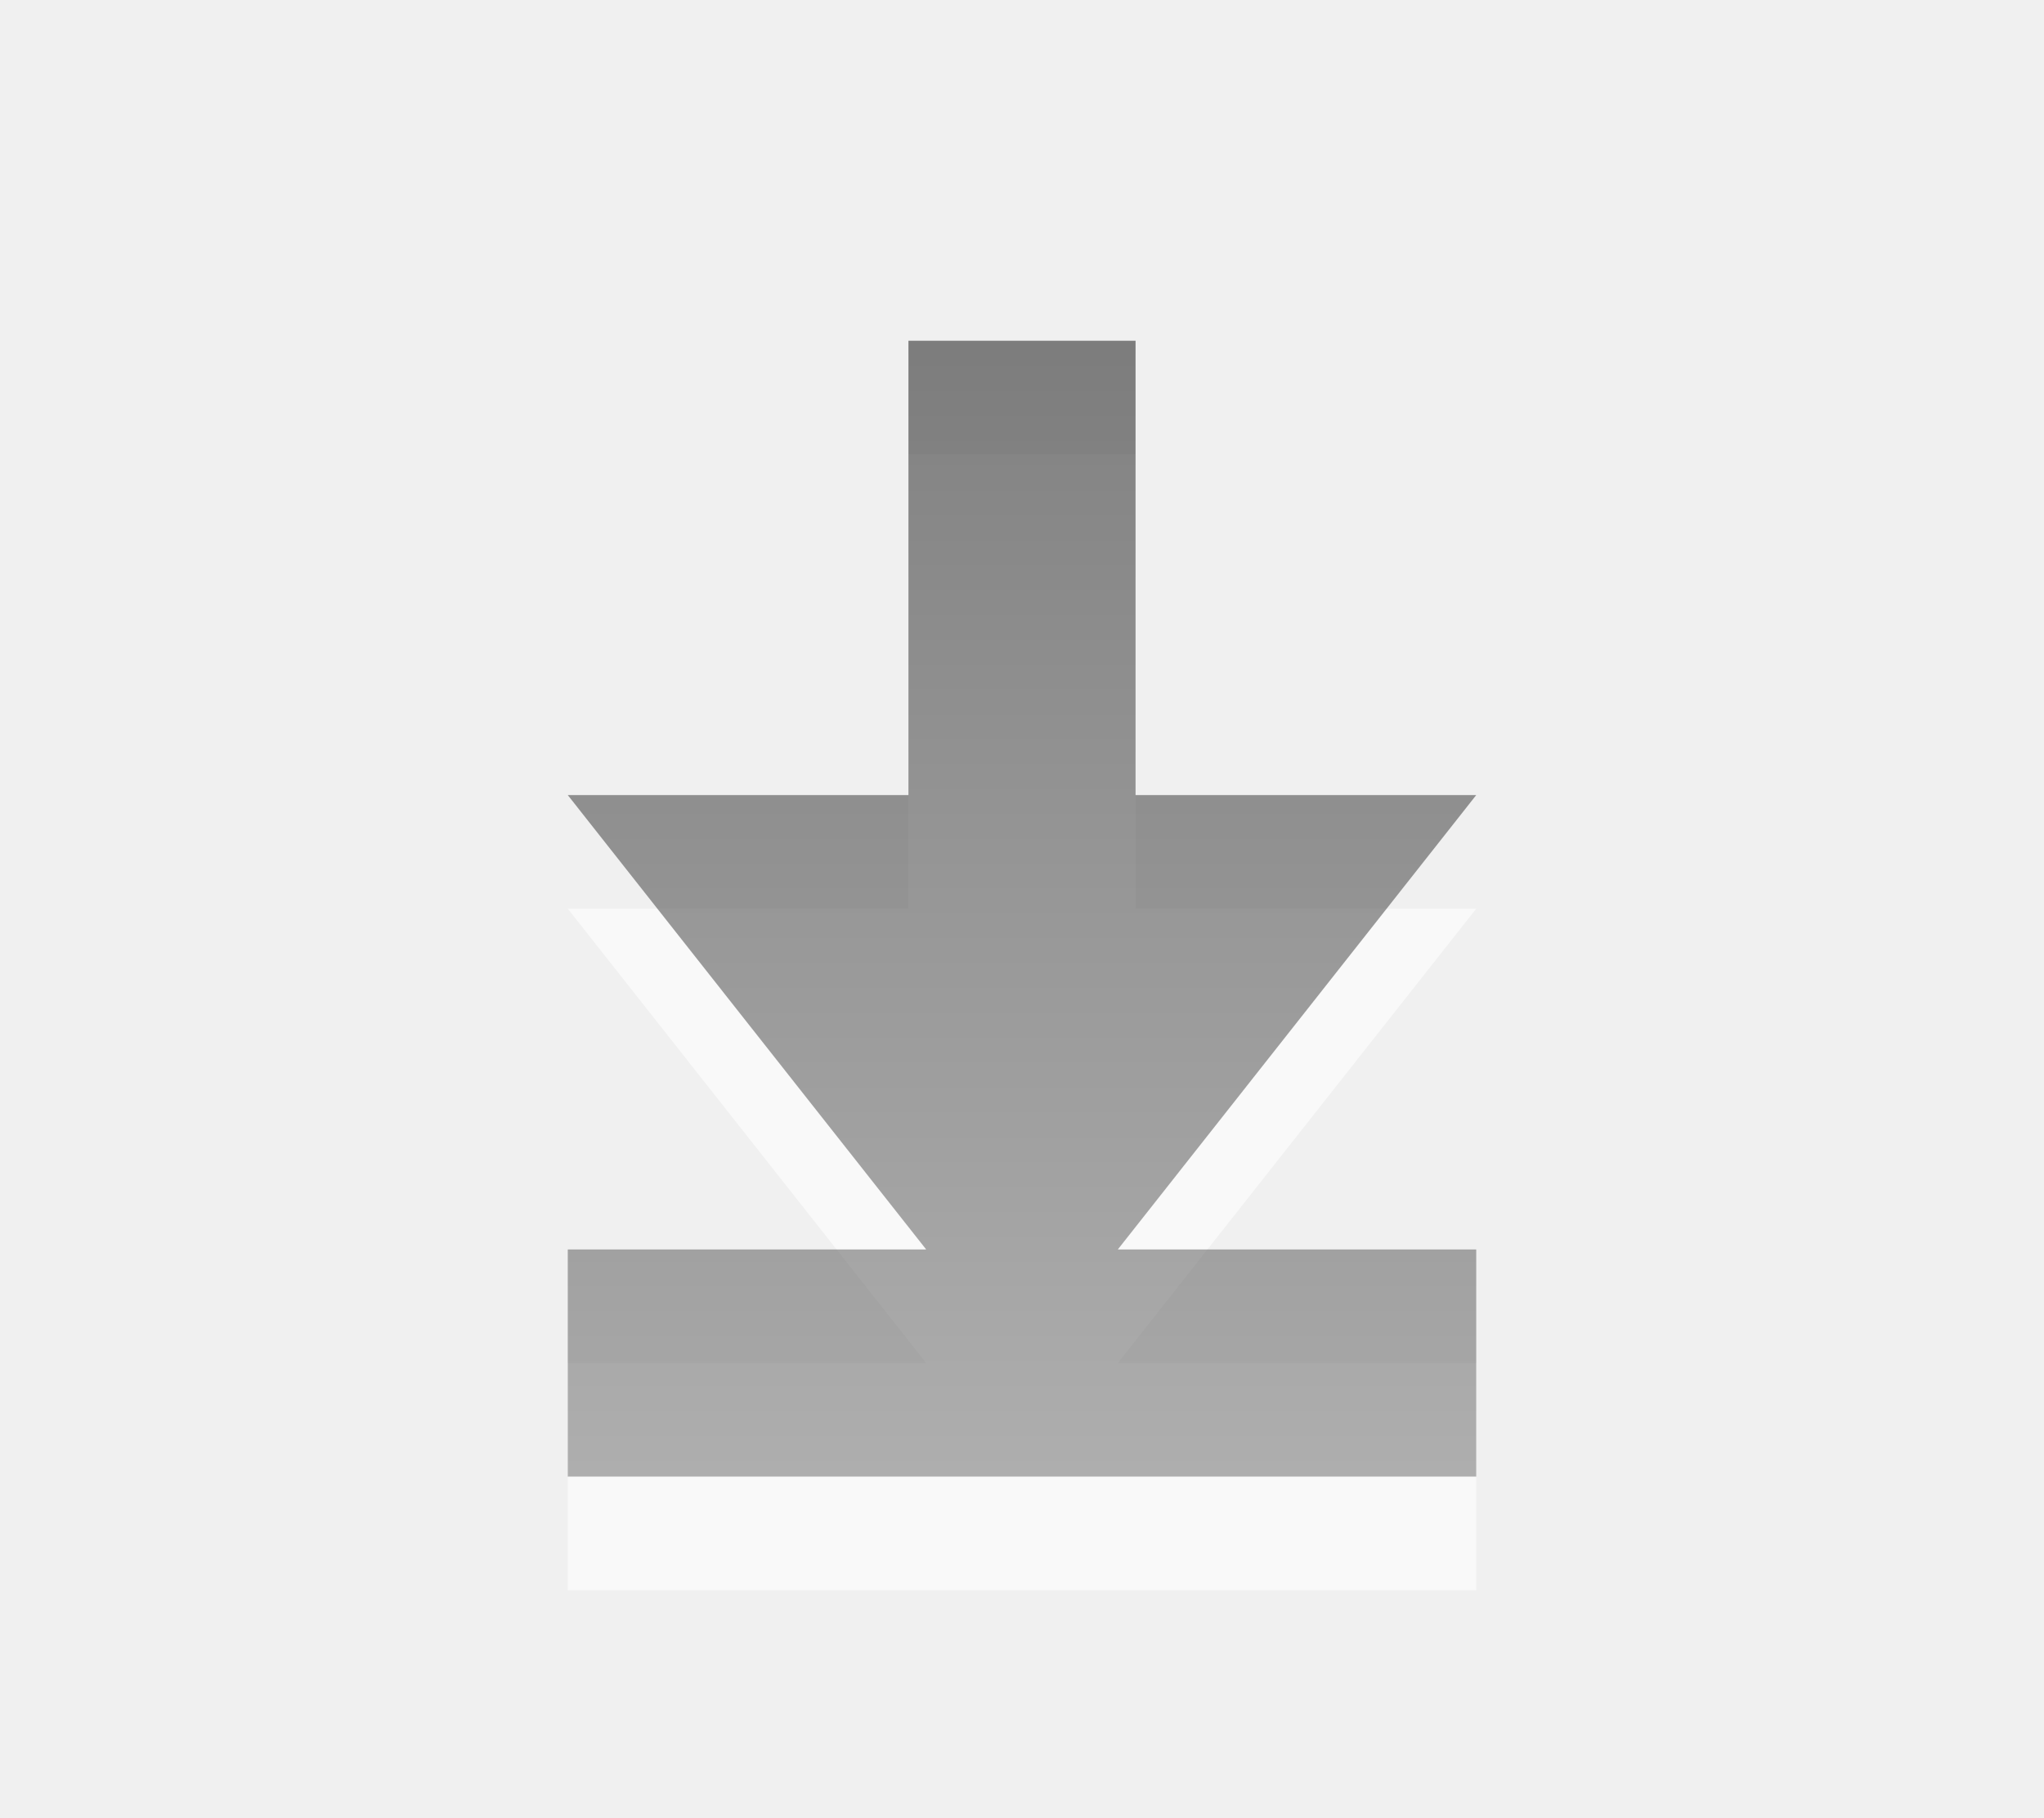
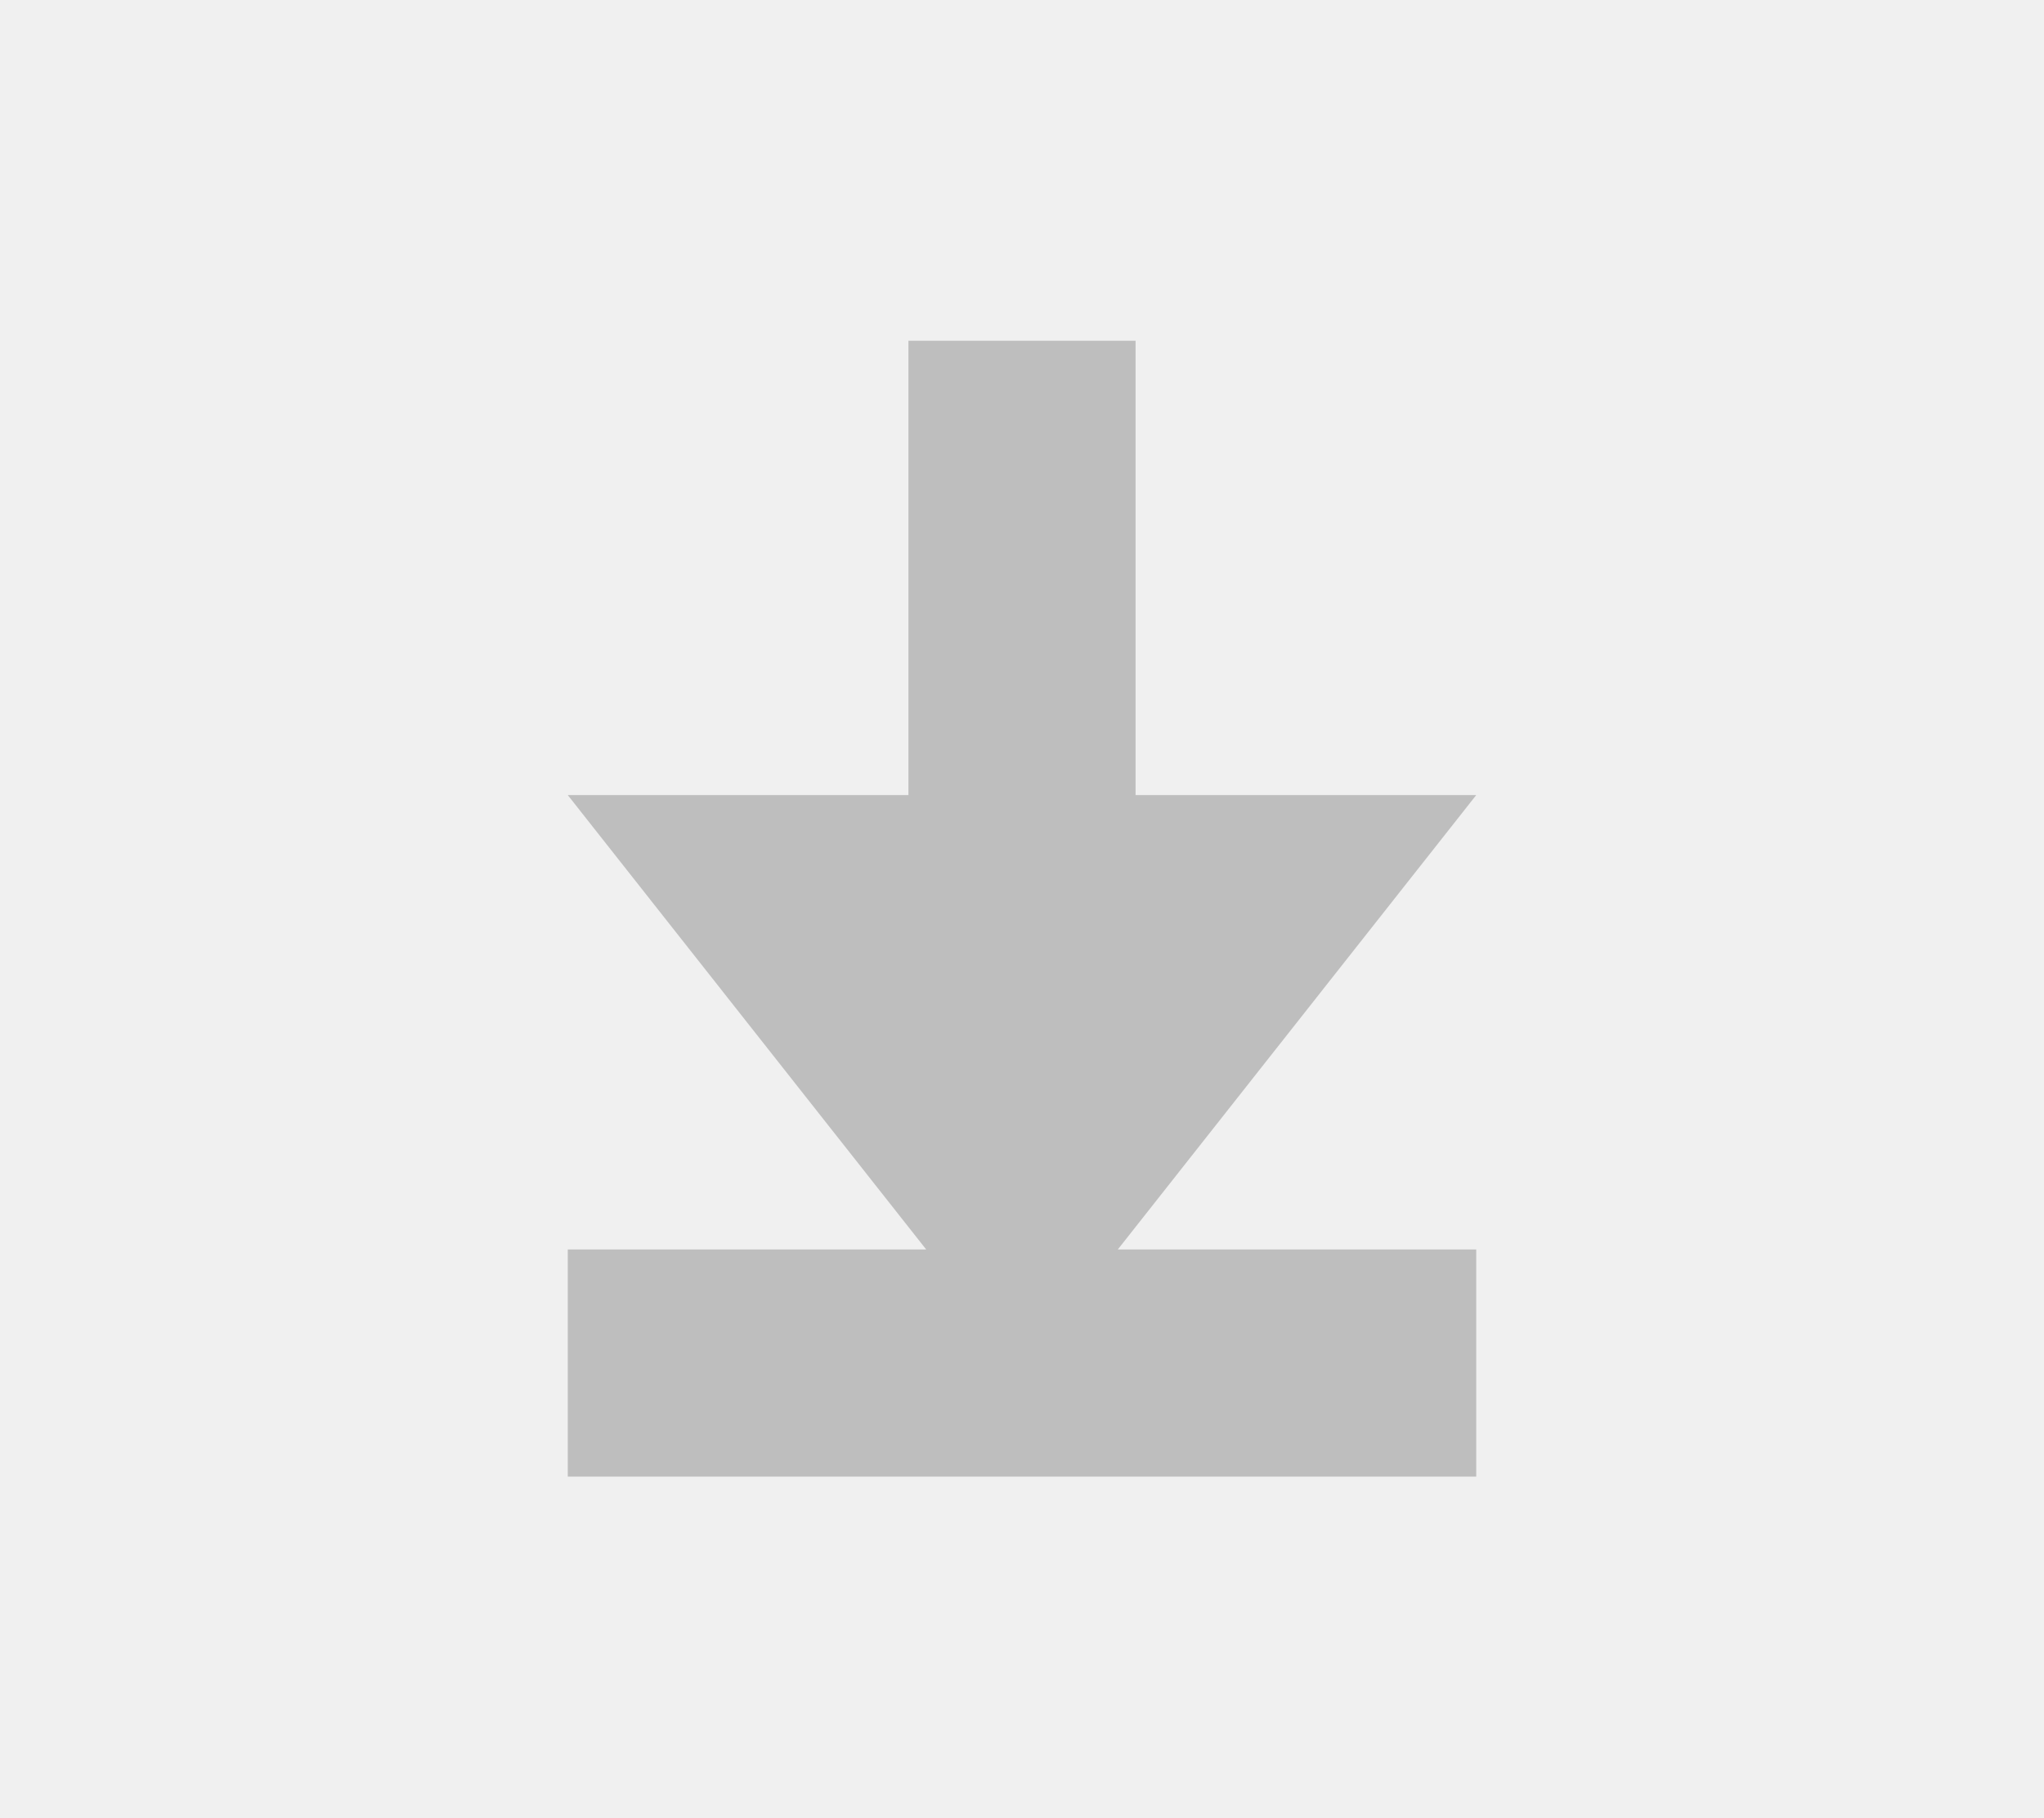
<svg xmlns="http://www.w3.org/2000/svg" xmlns:xlink="http://www.w3.org/1999/xlink" version="1.0" width="18" height="16" id="svg2">
  <defs id="defs4">
    <linearGradient id="linearGradient3587-6-5">
      <stop id="stop3589-9-2" style="stop-color:#000000;stop-opacity:1" offset="0" />
      <stop id="stop3591-7-4" style="stop-color:#646464;stop-opacity:1" offset="1" />
    </linearGradient>
    <linearGradient x1="7.08" y1="7.694" x2="11.318" y2="11.932" id="linearGradient2388" xlink:href="#linearGradient3587-6-5" gradientUnits="userSpaceOnUse" gradientTransform="matrix(0.7071068,0.7071068,-0.7071068,0.7071068,11.12132,-5.435029)" />
    <linearGradient y2="15.936" x2="8.131" y1="19.05" x1="8.131" gradientUnits="userSpaceOnUse" id="linearGradient5038" xlink:href="#linearGradient3732-77" gradientTransform="matrix(0.8666667,0,0,0.7333333,2.066667,-16.06667)" />
    <linearGradient id="linearGradient3732-77">
      <stop id="stop3734-3" offset="0" style="stop-color:#000000;stop-opacity:1;" />
      <stop id="stop3736-71" offset="1" style="stop-color:#000000;stop-opacity:0;" />
    </linearGradient>
    <linearGradient xlink:href="#linearGradient3788" id="linearGradient3794" x1="8.131" y1="19.05" x2="8.131" y2="15.936" gradientUnits="userSpaceOnUse" gradientTransform="matrix(1.133333,0,0,1,-0.06666673,-3)" />
    <linearGradient id="linearGradient3788">
      <stop style="stop-color:#ffffff;stop-opacity:1;" offset="0" id="stop3790" />
      <stop style="stop-color:#ffffff;stop-opacity:0;" offset="1" id="stop3792" />
    </linearGradient>
    <linearGradient xlink:href="#linearGradient3587-6-5-1-5" id="linearGradient6695" gradientUnits="userSpaceOnUse" gradientTransform="matrix(0.7071068,0.7071068,-0.7071068,0.7071068,-9.87868,-7.43503)" x1="22.863" y1="-0.949" x2="26.234" y2="2.421" />
    <linearGradient id="linearGradient3587-6-5-1-5">
      <stop offset="0" style="stop-color:#000000;stop-opacity:1" id="stop3589-9-2-8-5" />
      <stop offset="1" style="stop-color:#646464;stop-opacity:1" id="stop3591-7-4-3-0" />
    </linearGradient>
    <linearGradient xlink:href="#linearGradient3587-6-5-1-5" id="linearGradient6693" gradientUnits="userSpaceOnUse" gradientTransform="matrix(0.7071068,0.7071068,-0.7071068,0.7071068,-9.87868,-7.43503)" x1="19.491" y1="-4.322" x2="22.887" y2="-0.926" />
    <linearGradient id="linearGradient3059">
      <stop offset="0" style="stop-color:#000000;stop-opacity:1" id="stop3061" />
      <stop offset="1" style="stop-color:#646464;stop-opacity:1" id="stop3063" />
    </linearGradient>
    <linearGradient id="linearGradient3587-6-5-1-5-2">
      <stop offset="0" style="stop-color:#000000;stop-opacity:1" id="stop3589-9-2-8-5-0" />
      <stop offset="1" style="stop-color:#646464;stop-opacity:1" id="stop3591-7-4-3-0-1" />
    </linearGradient>
    <linearGradient y2="-0.926" x2="22.887" y1="-4.322" x1="19.491" gradientTransform="matrix(0.7071068,0.7071068,-0.7071068,0.7071068,-18.87868,-10.43503)" gradientUnits="userSpaceOnUse" id="linearGradient3054" xlink:href="#linearGradient3587-6-5-1-5-2" />
    <linearGradient y2="2.421" x2="26.234" y1="-0.949" x1="22.863" gradientTransform="matrix(0.7071068,0.7071068,-0.7071068,0.7071068,-9.87868,-7.43503)" gradientUnits="userSpaceOnUse" id="linearGradient6695-3" xlink:href="#linearGradient3587-6-5-1-5-3" />
    <linearGradient y2="-0.926" x2="22.887" y1="-4.322" x1="19.491" gradientTransform="matrix(0.7071068,0.7071068,-0.7071068,0.7071068,-9.87868,-7.43503)" gradientUnits="userSpaceOnUse" id="linearGradient6693-4" xlink:href="#linearGradient3587-6-5-1-5-3" />
    <linearGradient id="linearGradient3587-6-5-1-5-3">
      <stop id="stop3589-9-2-8-5-9" style="stop-color:#000000;stop-opacity:1" offset="0" />
      <stop id="stop3591-7-4-3-0-2" style="stop-color:#646464;stop-opacity:1" offset="1" />
    </linearGradient>
    <linearGradient xlink:href="#linearGradient3587-6-5-1-5-3" id="linearGradient3133" gradientUnits="userSpaceOnUse" gradientTransform="matrix(0.7071068,0.7071068,-0.7071068,0.7071068,-25.79434,-7.483223)" x1="22.863" y1="-0.949" x2="26.234" y2="2.421" />
    <linearGradient xlink:href="#linearGradient3587-6-5-1-5-3" id="linearGradient3136" gradientUnits="userSpaceOnUse" gradientTransform="matrix(0.7071068,0.7071068,-0.7071068,0.7071068,-25.79434,-7.483223)" x1="19.491" y1="-4.322" x2="22.887" y2="-0.926" />
-     <linearGradient xlink:href="#linearGradient3587-6-5-1-5-3-6" id="linearGradient3136-3" gradientUnits="userSpaceOnUse" gradientTransform="matrix(0.7071068,0.7071068,-0.7071068,0.7071068,-25.79434,-7.983223)" x1="31.716" y1="-17.501" x2="39.466" y2="-9.751" />
    <linearGradient id="linearGradient3587-6-5-1-5-3-6">
      <stop id="stop3589-9-2-8-5-9-1" style="stop-color:#000000;stop-opacity:1" offset="0" />
      <stop id="stop3591-7-4-3-0-2-0" style="stop-color:#646464;stop-opacity:1" offset="1" />
    </linearGradient>
    <linearGradient y2="-0.926" x2="22.887" y1="-4.322" x1="19.491" gradientTransform="matrix(0.7071068,0.7071068,-0.7071068,0.7071068,-18.87868,-10.43503)" gradientUnits="userSpaceOnUse" id="linearGradient3162" xlink:href="#linearGradient3587-6-5-1-5-3-6" />
    <linearGradient xlink:href="#linearGradient3587-6-5-1-5-3-6-7" id="linearGradient3136-3-7" gradientUnits="userSpaceOnUse" gradientTransform="matrix(0.7071068,0.7071068,-0.7071068,0.7071068,-25.79434,-7.483223)" x1="31.716" y1="-17.501" x2="39.466" y2="-9.751" />
    <linearGradient id="linearGradient3587-6-5-1-5-3-6-7">
      <stop id="stop3589-9-2-8-5-9-1-7" style="stop-color:#000000;stop-opacity:1" offset="0" />
      <stop id="stop3591-7-4-3-0-2-0-5" style="stop-color:#646464;stop-opacity:1" offset="1" />
    </linearGradient>
  </defs>
-   <path style="opacity:0.6;color:#000000;fill:#ffffff;fill-opacity:1;fill-rule:evenodd;stroke:none;stroke-width:0.998;marker:none;visibility:visible;display:inline;overflow:visible;enable-background:accumulate" id="path3288-51-5" d="m 8,4 0,4 -3,0 L 8.156,12 l -3.156,0 0,2 L 13,14 13,12 9.844,12 13,8 l -3,0 0,-4 z" />
-   <path style="opacity:0.5;color:#000000;fill:url(#linearGradient3136-3);fill-opacity:1;fill-rule:evenodd;stroke:none;stroke-width:0.998;marker:none;visibility:visible;display:inline;overflow:visible;enable-background:accumulate" id="path3288-51" d="m 8,3 0,4 -3,0 L 8.156,11 l -3.156,0 0,2 L 13,13 13,11 9.844,11 13,7 l -3,0 0,-4 z" />
+   <path style="opacity:1;color:#bebebe;fill:#bebebe;fill-opacity:1;fill-rule:nonzero;stroke:none;stroke-width:1;marker:none;visibility:visible;display:inline;overflow:visible;enable-background:accumulate" id="path3288-51" d="m 8,3 0,4 -3,0 L 8.156,11 l -3.156,0 0,2 L 13,13 13,11 9.844,11 13,7 l -3,0 0,-4 z" />
  <text id="text4087-2-6-5" y="238.851" x="321.992" style="font-size:14px;font-style:normal;font-weight:normal;opacity:0.8;fill:#000000;fill-opacity:1;stroke:none;font-family:Bitstream Vera Sans" xml:space="preserve">
    <tspan y="238.851" x="321.992" id="tspan4089-7-2-9" />
  </text>
  <text xml:space="preserve" style="font-size:14px;font-style:normal;font-weight:normal;opacity:0.8;fill:#000000;fill-opacity:1;stroke:none;font-family:Bitstream Vera Sans" x="-1693.691" y="1062.896" id="text4087-2-6-5-59">
    <tspan id="tspan4089-7-2-9-4" x="-1693.691" y="1062.896" />
  </text>
  <flowRoot xml:space="preserve" id="flowRoot38698" style="font-size:12px;font-style:normal;font-variant:normal;font-weight:normal;font-stretch:normal;line-height:125%;letter-spacing:0px;word-spacing:0px;fill:#000000;fill-opacity:1;stroke:none;font-family:Ubuntu;-inkscape-font-specification:Ubuntu" transform="translate(-97.79225,-690.3555)">
    <flowRegion id="flowRegion38700">
      <rect id="rect38702" width="40" height="23" x="531" y="299" />
    </flowRegion>
    <flowPara id="flowPara38704" />
  </flowRoot>
  <text id="text4087-2-6-5-1" y="7.667" x="-766.763" style="font-size:14px;font-style:normal;font-weight:normal;opacity:0.8;fill:#000000;fill-opacity:1;stroke:none;font-family:Bitstream Vera Sans" xml:space="preserve">
    <tspan y="7.667" x="-766.763" id="tspan4089-7-2-9-7" />
  </text>
  <text id="text4087-2-6-5-7" y="-449.333" x="125.862" style="font-size:14px;font-style:normal;font-weight:normal;opacity:0.8;fill:#000000;fill-opacity:1;stroke:none;font-family:Bitstream Vera Sans" xml:space="preserve">
    <tspan y="-449.333" x="125.862" id="tspan4089-7-2-9-1" />
  </text>
  <text id="text4087-2-6-5-5" y="-494.364" x="152.346" style="font-size:14px;font-style:normal;font-weight:normal;opacity:0.8;fill:#000000;fill-opacity:1;stroke:none;font-family:Bitstream Vera Sans" xml:space="preserve">
    <tspan y="-494.364" x="152.346" id="tspan4089-7-2-9-6" />
  </text>
  <text id="text4087-2-6-5-3" y="-502.333" x="-1496.138" style="font-size:14px;font-style:normal;font-weight:normal;opacity:0.8;fill:#000000;fill-opacity:1;stroke:none;font-family:Bitstream Vera Sans" xml:space="preserve">
    <tspan y="-502.333" x="-1496.138" id="tspan4089-7-2-9-18" />
  </text>
  <text id="text4087-2-6-5-4" y="-804.333" x="118.17" style="font-size:14px;font-style:normal;font-weight:normal;opacity:0.8;fill:#000000;fill-opacity:1;stroke:none;font-family:Bitstream Vera Sans" xml:space="preserve">
    <tspan y="-804.333" x="118.17" id="tspan4089-7-2-9-9" />
  </text>
  <text id="text4087-2-6-5-7-1" y="-111.664" x="1760.752" style="font-size:14px;font-style:normal;font-weight:normal;opacity:0.8;fill:#000000;fill-opacity:1;stroke:none;font-family:Bitstream Vera Sans" xml:space="preserve">
    <tspan y="-111.664" x="1760.752" id="tspan4089-7-2-9-1-8" />
  </text>
  <text id="text4087-2-6-5-5-5" y="-156.695" x="1787.235" style="font-size:14px;font-style:normal;font-weight:normal;opacity:0.8;fill:#000000;fill-opacity:1;stroke:none;font-family:Bitstream Vera Sans" xml:space="preserve">
    <tspan y="-156.695" x="1787.235" id="tspan4089-7-2-9-6-9" />
  </text>
  <text id="text4087-2-6-5-75" y="-164.664" x="138.752" style="font-size:14px;font-style:normal;font-weight:normal;opacity:0.8;fill:#000000;fill-opacity:1;stroke:none;font-family:Bitstream Vera Sans" xml:space="preserve">
    <tspan y="-164.664" x="138.752" id="tspan4089-7-2-9-3" />
  </text>
  <text id="text4087-2-6-5-4-8" y="-466.664" x="1753.06" style="font-size:14px;font-style:normal;font-weight:normal;opacity:0.8;fill:#000000;fill-opacity:1;stroke:none;font-family:Bitstream Vera Sans" xml:space="preserve">
    <tspan y="-466.664" x="1753.06" id="tspan4089-7-2-9-9-8" />
  </text>
  <text id="text4087-2-6-5-45" y="-217.818" x="-897.797" style="font-size:14px;font-style:normal;font-weight:normal;opacity:0.8;fill:#000000;fill-opacity:1;stroke:none;font-family:Bitstream Vera Sans" xml:space="preserve">
    <tspan y="-217.818" x="-897.797" id="tspan4089-7-2-9-75" />
  </text>
  <text xml:space="preserve" style="font-size:14px;font-style:normal;font-weight:normal;opacity:0.8;fill:#000000;fill-opacity:1;stroke:none;font-family:Bitstream Vera Sans" x="-2913.48" y="606.227" id="text4087-2-6-5-59-0">
    <tspan id="tspan4089-7-2-9-4-4" x="-2913.48" y="606.227" />
  </text>
  <g transform="translate(-353.9217,-450.5391)" id="layer4">
    <text xml:space="preserve" style="font-size:14px;font-style:normal;font-weight:normal;opacity:0.8;fill:#000000;fill-opacity:1;stroke:none;font-family:Bitstream Vera Sans" x="-664.274" y="1159.415" id="text4087-2-6-5-0">
      <tspan id="tspan4089-7-2-9-13" x="-664.274" y="1159.415" />
    </text>
  </g>
</svg>
